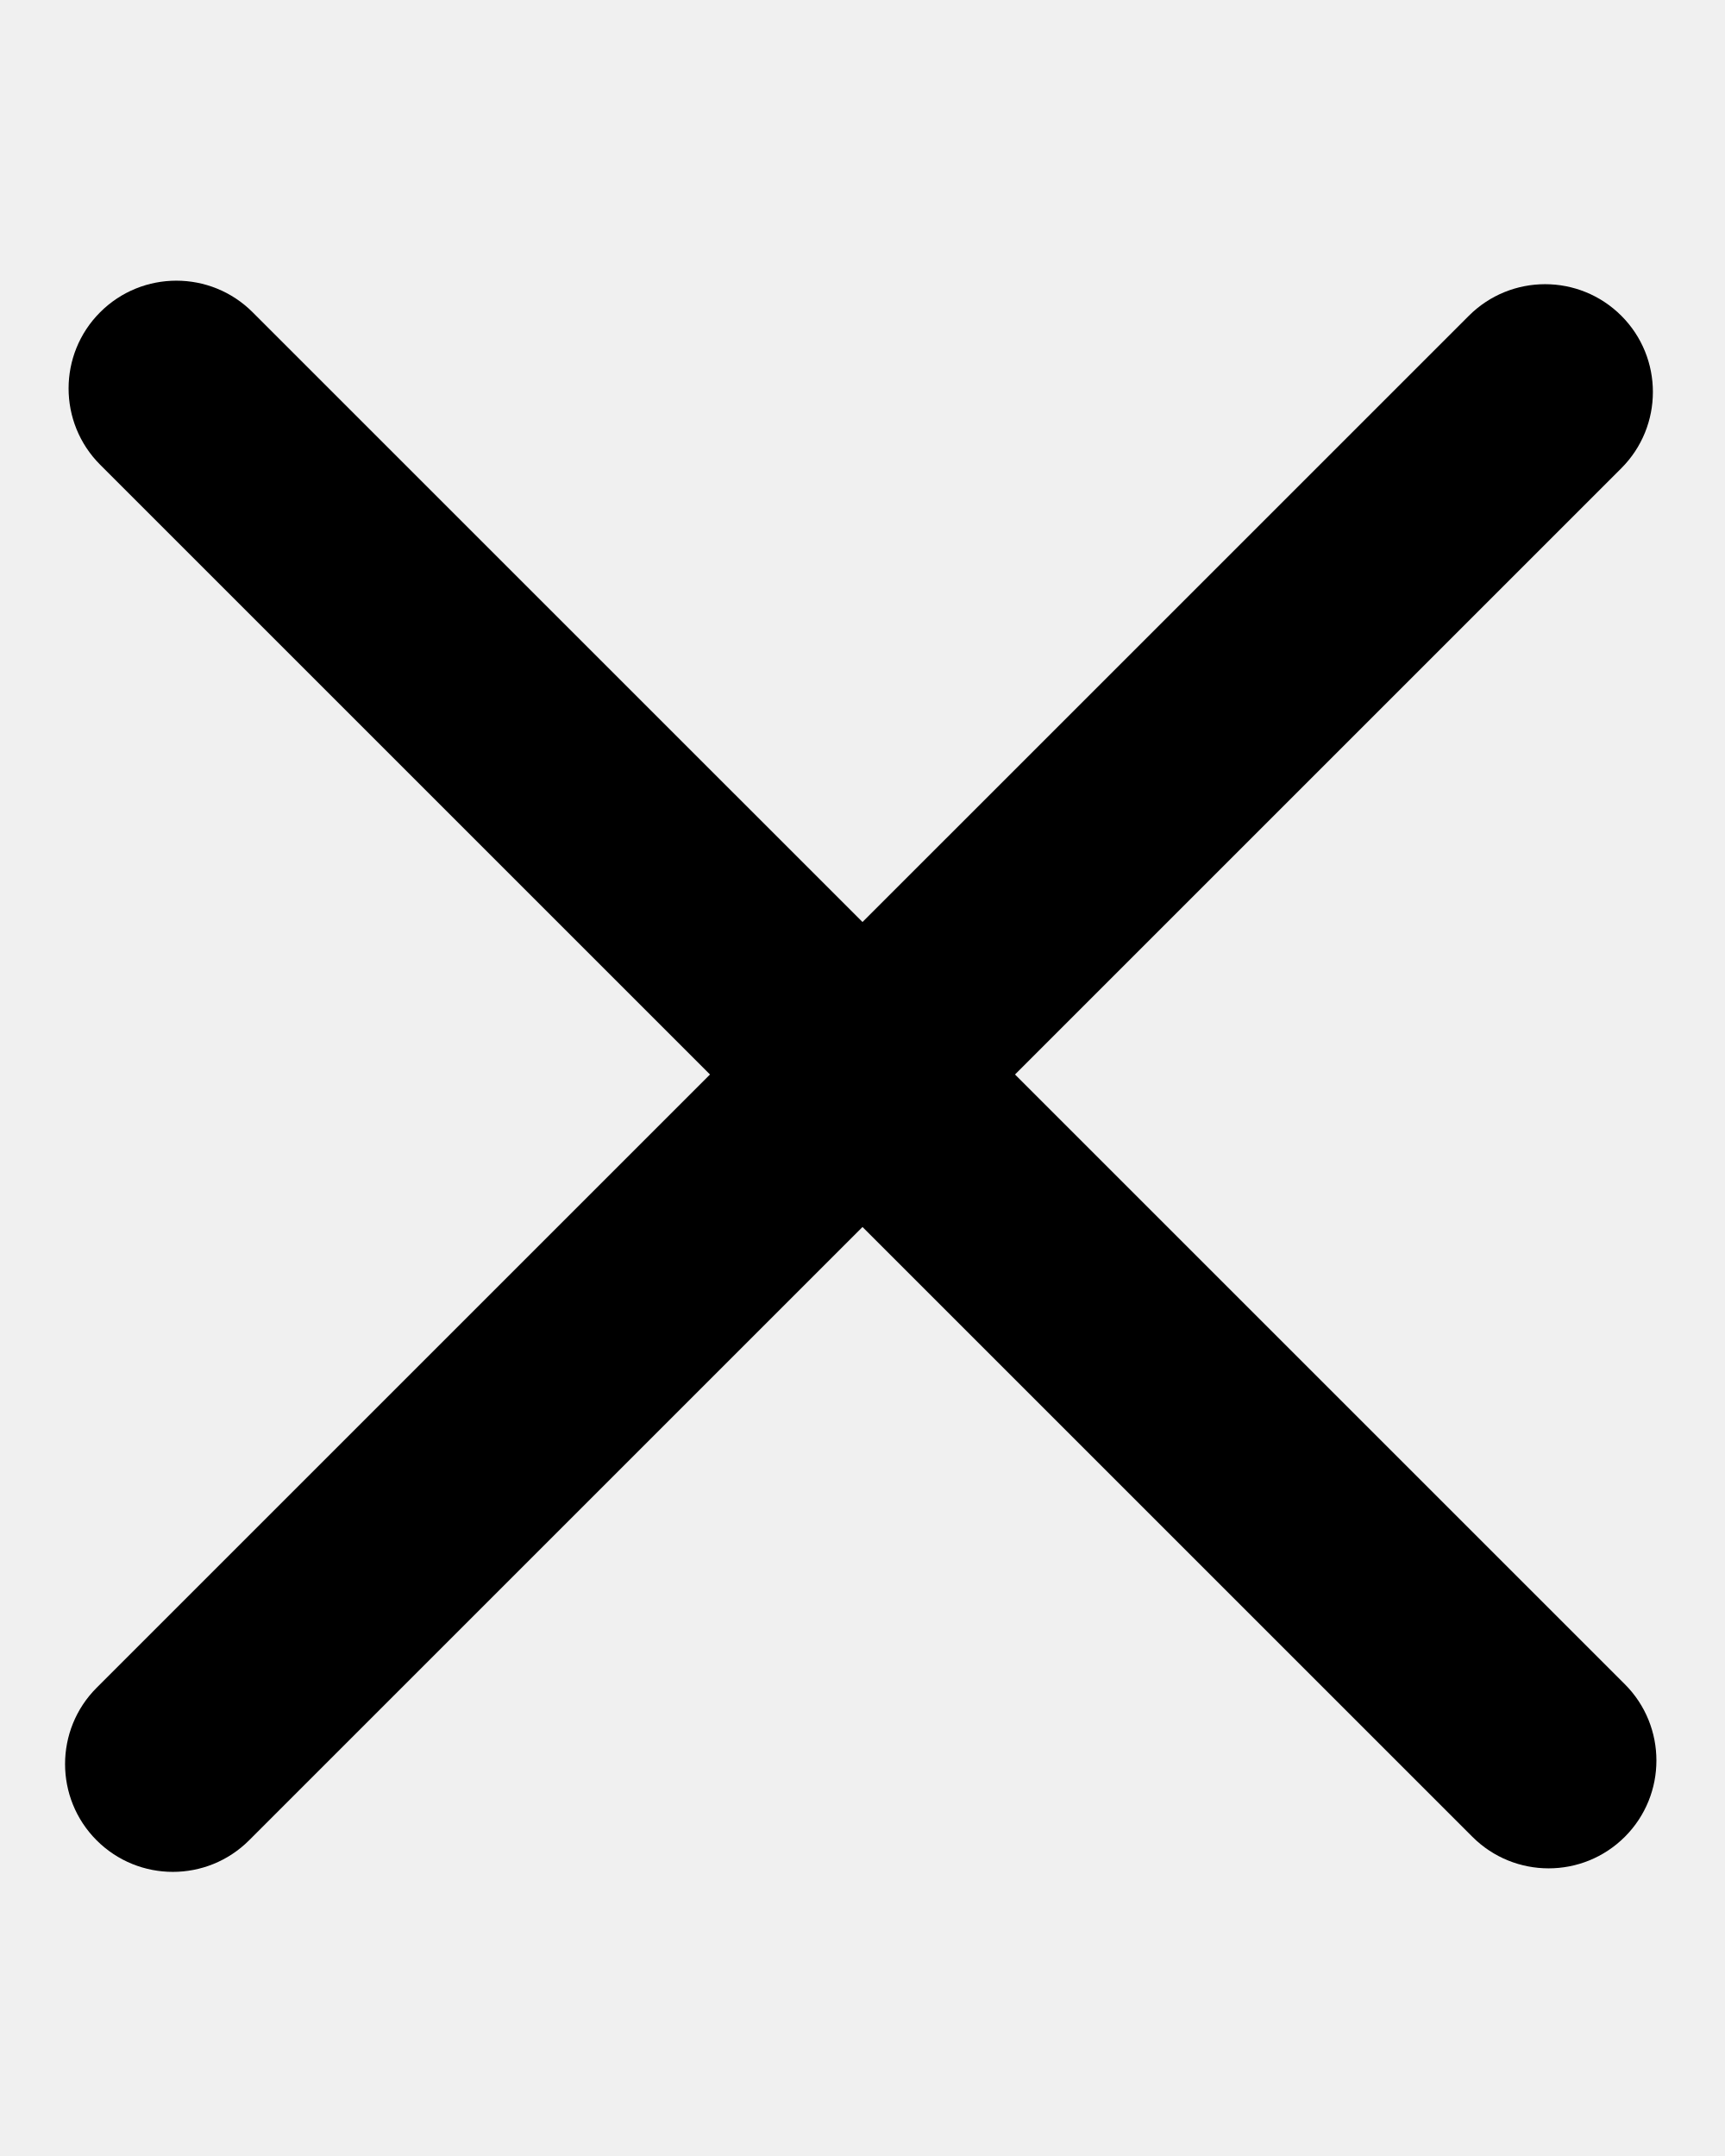
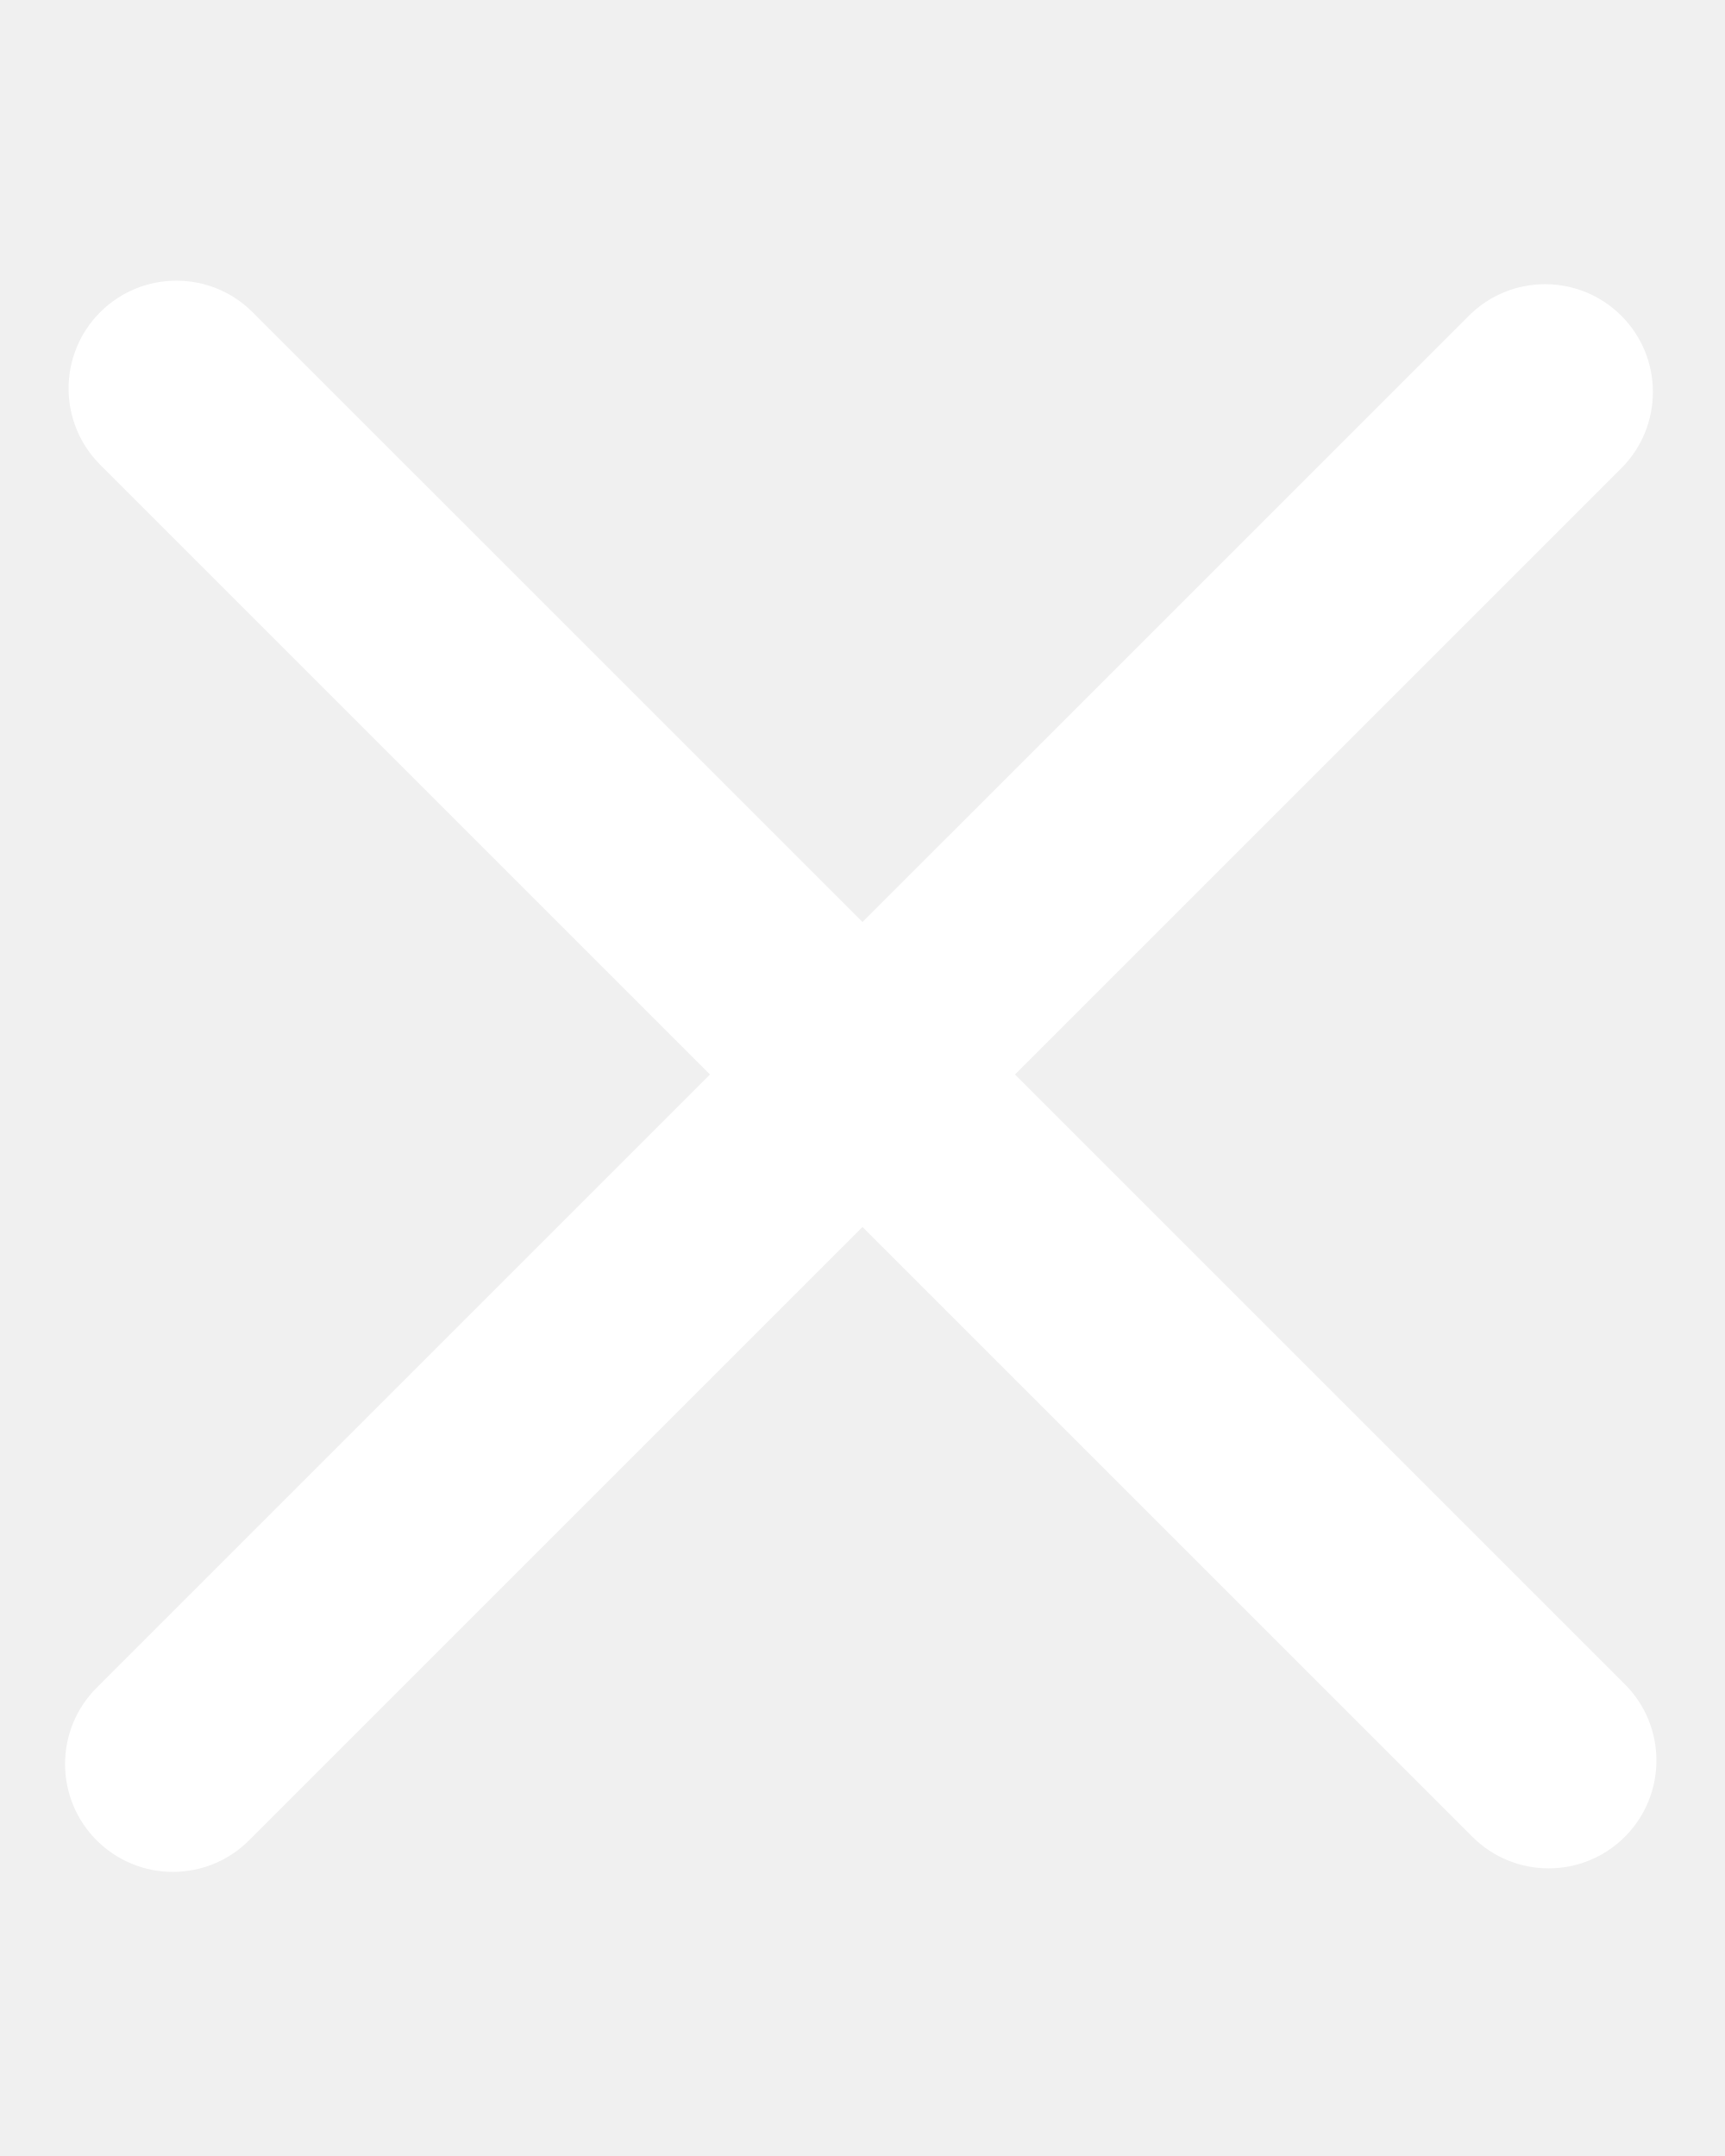
- <svg xmlns="http://www.w3.org/2000/svg" width="24" height="30" viewBox="0 0 24 30" fill="none">
+ <svg xmlns="http://www.w3.org/2000/svg" width="24" height="30" viewBox="0 0 24 30" fill="#ffffff">
  <g clip-path="url(#clip0)">
-     <path d="M20.436 4.394L1.344 23.485C0.759 24.071 0.759 25.021 1.344 25.607C1.93 26.193 2.88 26.193 3.466 25.607L22.558 6.515C23.143 5.929 23.143 4.979 22.558 4.394C21.972 3.808 21.022 3.808 20.436 4.394Z" fill="black" />
-     <path d="M22.607 23.436L3.515 4.345C2.929 3.759 1.979 3.759 1.393 4.345C0.808 4.93 0.808 5.88 1.393 6.466L20.485 25.558C21.071 26.144 22.021 26.144 22.607 25.558C23.192 24.972 23.192 24.022 22.607 23.436Z" fill="black" />
+     <path d="M20.436 4.394L1.344 23.485C0.759 24.071 0.759 25.021 1.344 25.607C1.93 26.193 2.88 26.193 3.466 25.607L22.558 6.515C23.143 5.929 23.143 4.979 22.558 4.394C21.972 3.808 21.022 3.808 20.436 4.394Z" fill="#ffffff" />
+     <path d="M22.607 23.436L3.515 4.345C2.929 3.759 1.979 3.759 1.393 4.345C0.808 4.93 0.808 5.88 1.393 6.466L20.485 25.558C21.071 26.144 22.021 26.144 22.607 25.558C23.192 24.972 23.192 24.022 22.607 23.436Z" fill="#ffffff" />
  </g>
  <defs>
    <clipPath id="clip0">
-       <rect width="30" height="24" fill="white" transform="translate(0 30) rotate(-90)" />
+       <rect width="30" height="24" fill="#ffffff" transform="translate(0 30) rotate(-90)" />
    </clipPath>
  </defs>
</svg>
